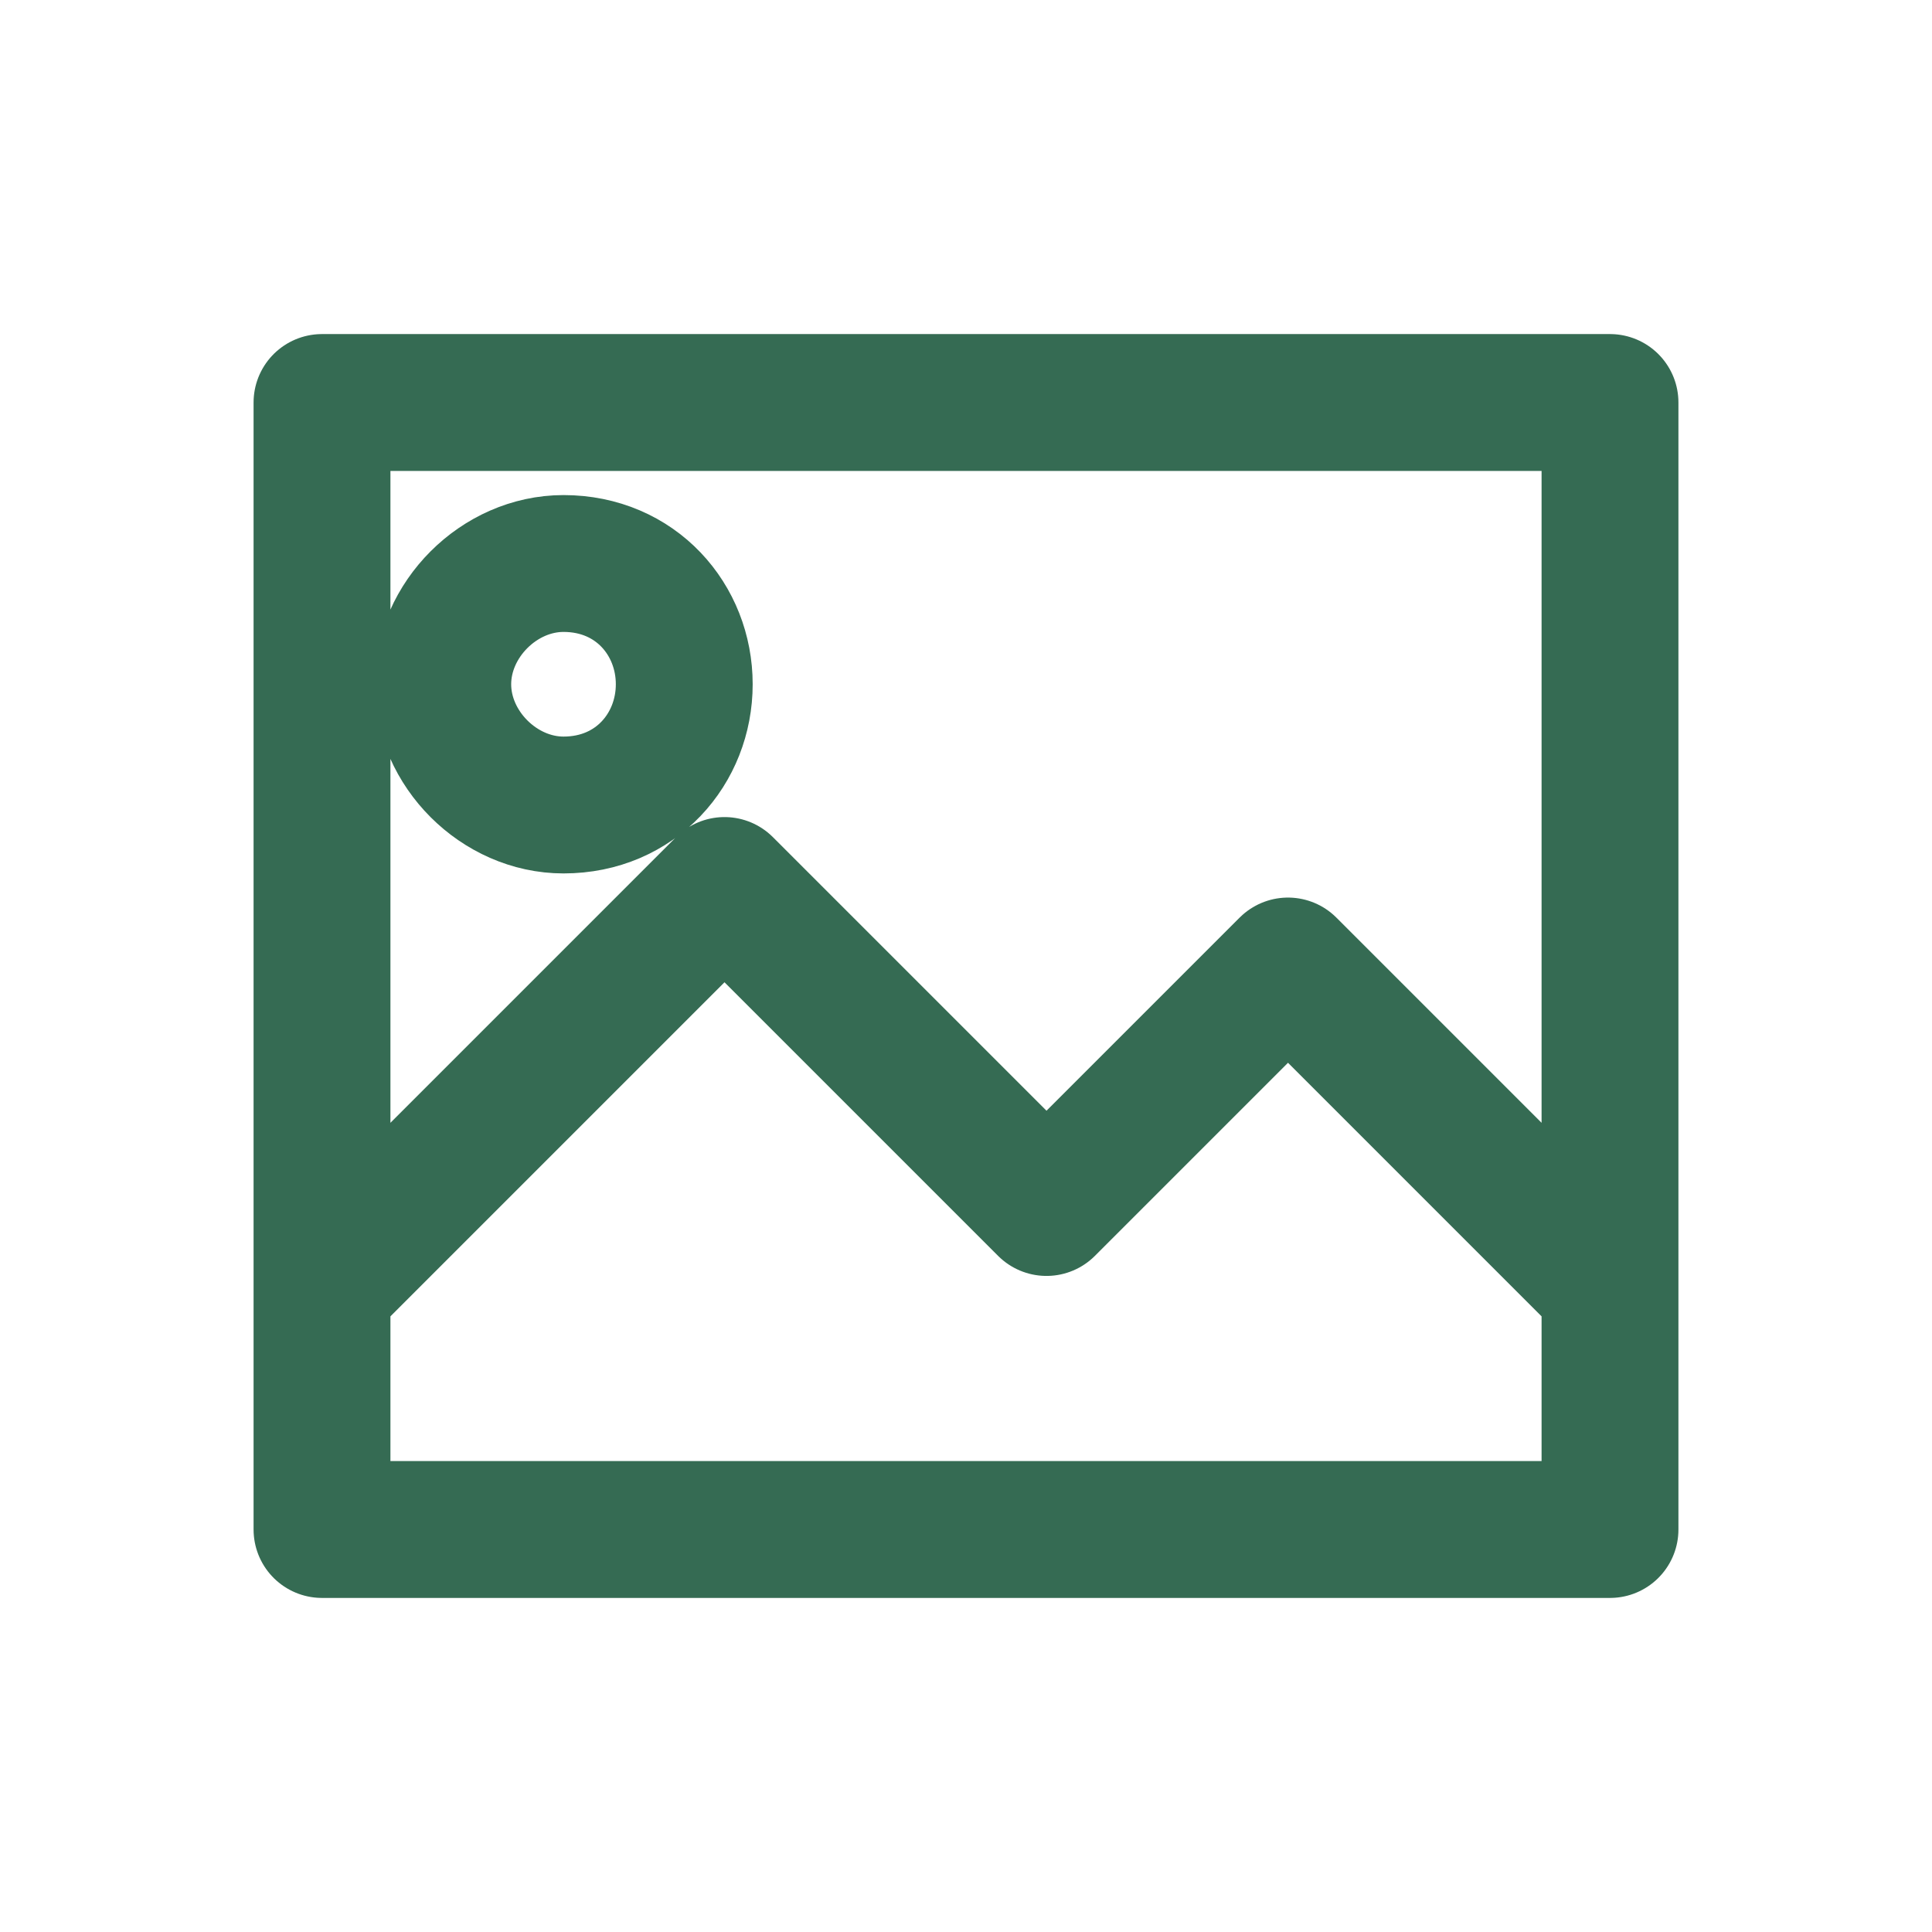
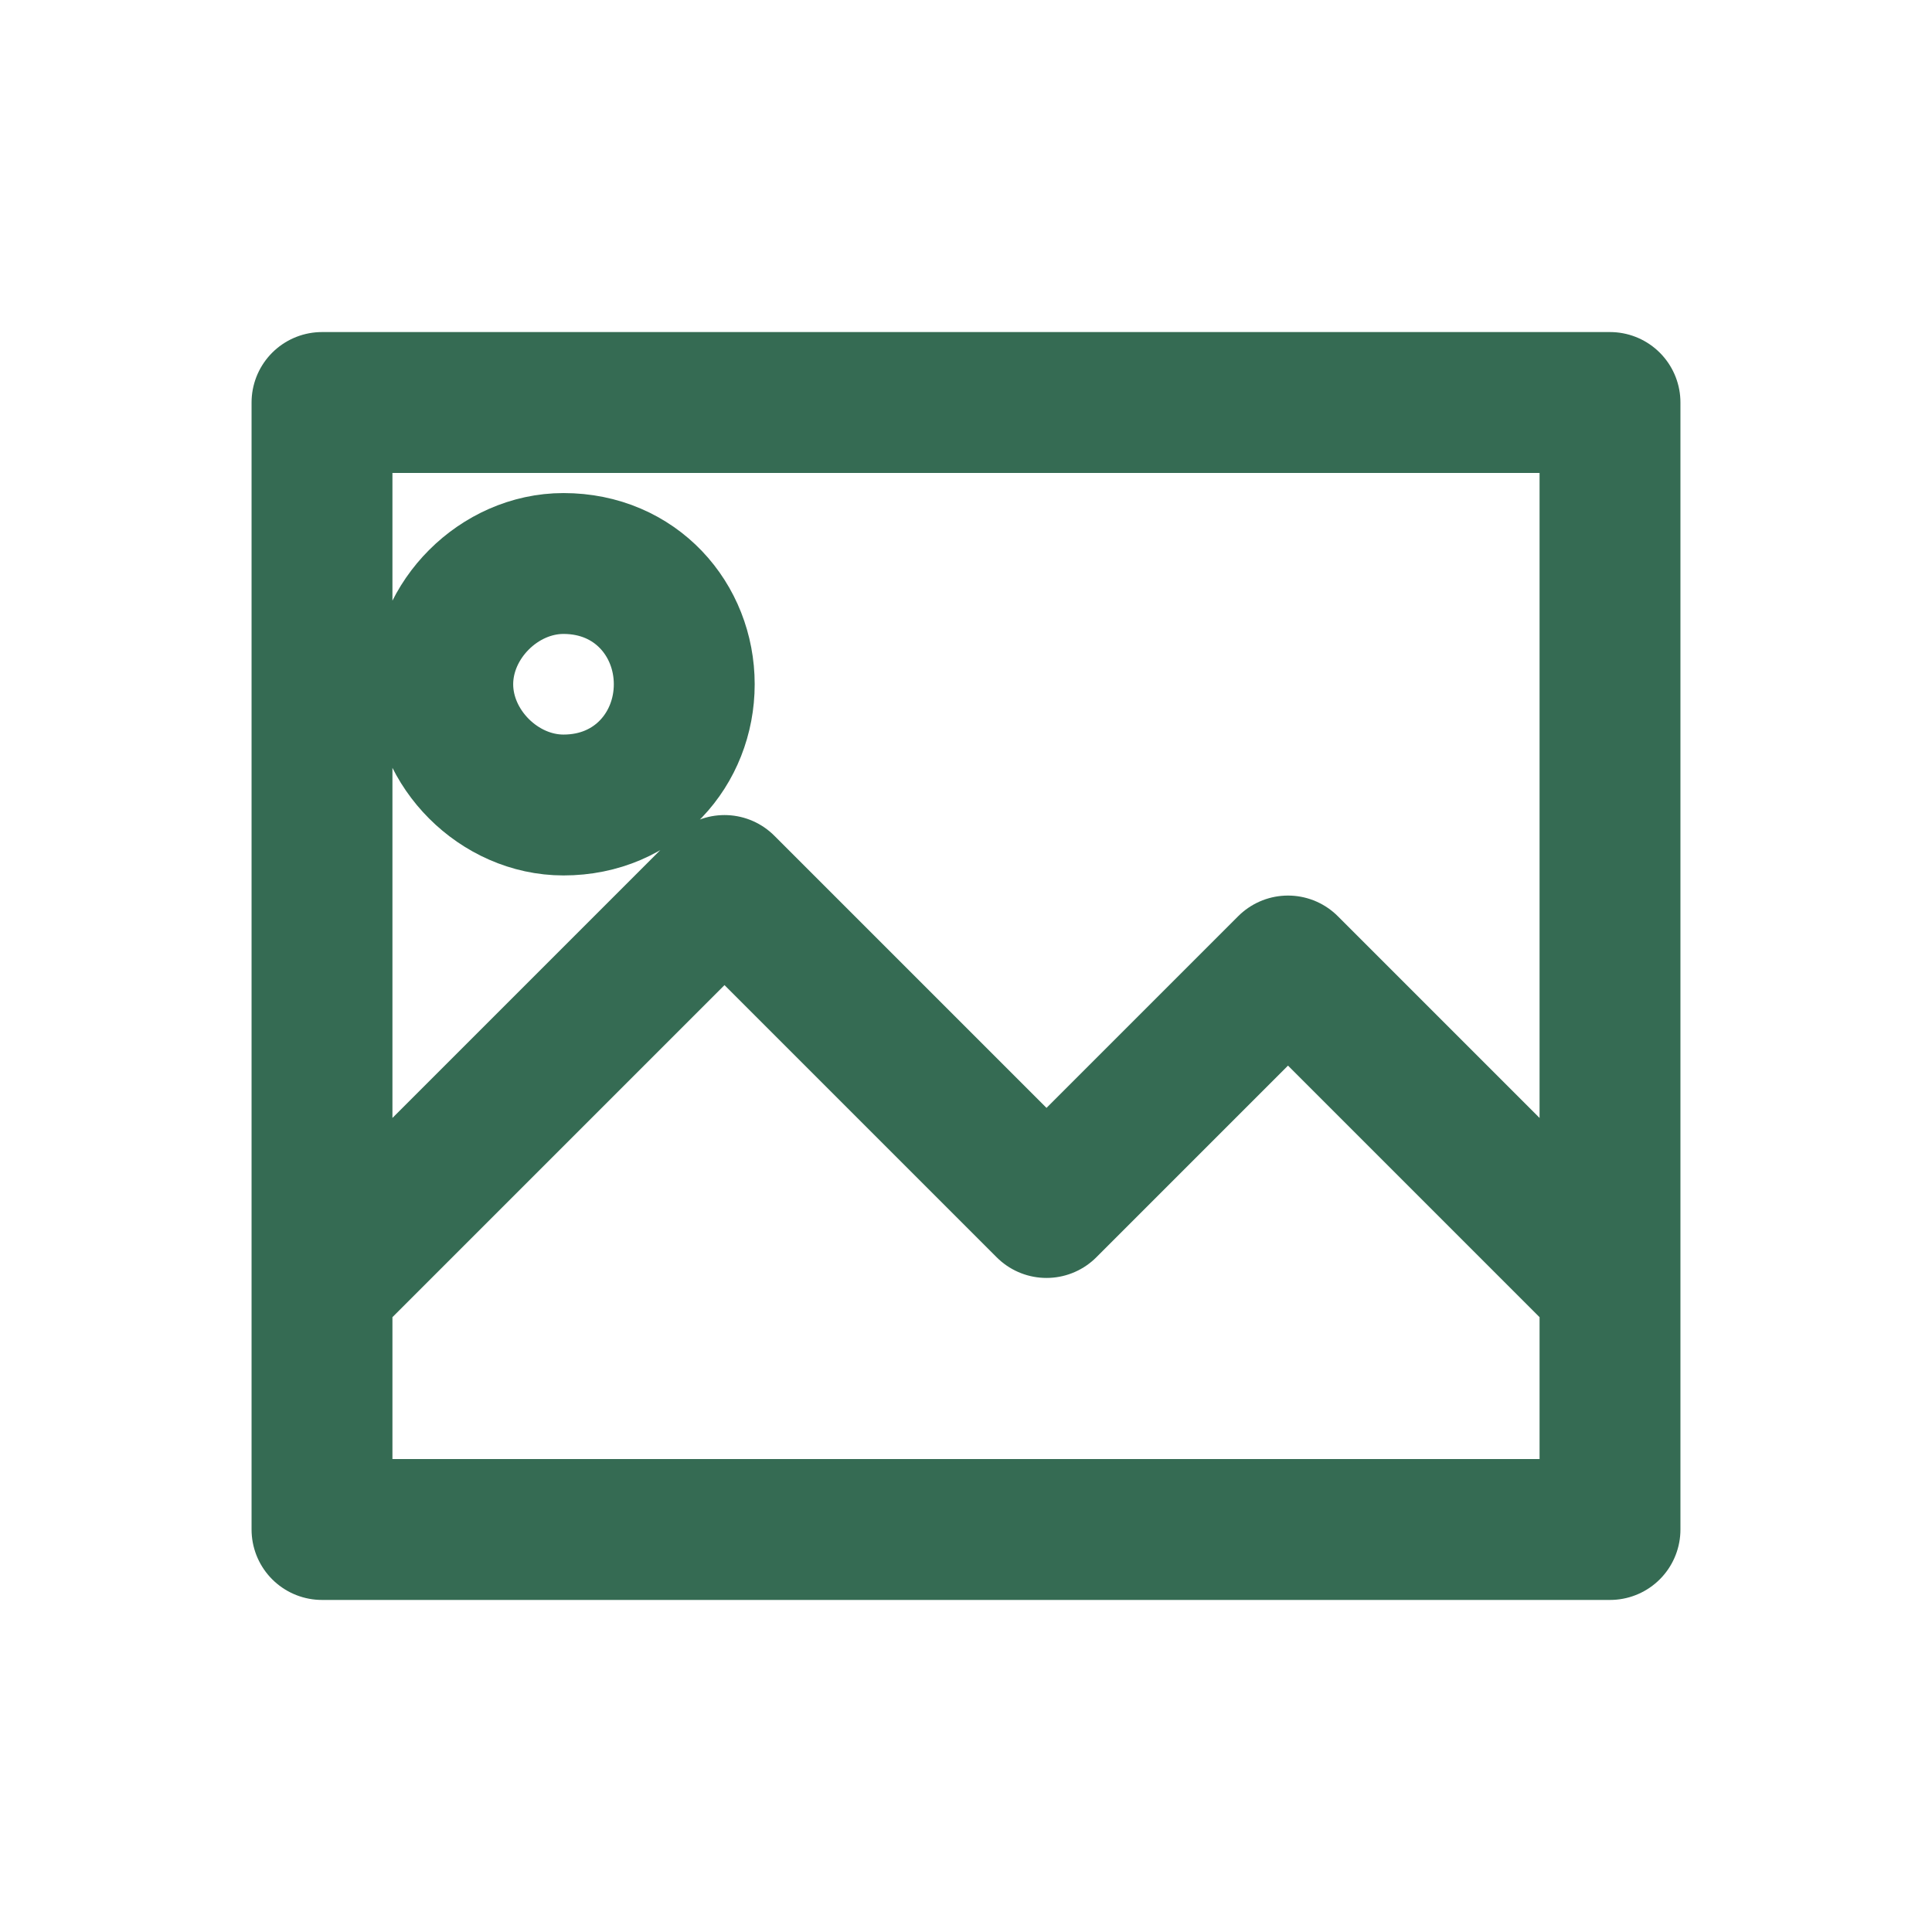
<svg xmlns="http://www.w3.org/2000/svg" preserveAspectRatio="none" overflow="visible" style="display: block;" width="24" height="24" viewBox="0 0 24 24" fill="none">
  <g id="Frame">
-     <path id="Vector" d="M4 5H20V19H4V5ZM4 16L9 11L13 15L16 12L20 16M8.5 8.5C8.5 9.3 7.9 10 7 10C6.2 10 5.5 9.3 5.5 8.5C5.5 7.7 6.2 7 7 7C7.9 7 8.5 7.7 8.5 8.5Z" stroke-width="1.7" stroke-linecap="round" stroke-linejoin="round" stroke="#356B53" />
+     <path id="Vector" d="M4 5H20V19H4V5ZM4 16L9 11L13 15L16 12L20 16M8.5 8.5C8.5 9.3 7.9 10 7 10C6.2 10 5.5 9.3 5.5 8.5C5.5 7.7 6.2 7 7 7C7.9 7 8.5 7.7 8.5 8.5Z" stroke-width="1.75" stroke-linecap="round" stroke-linejoin="round" stroke="#356B53" />
  </g>
</svg>
